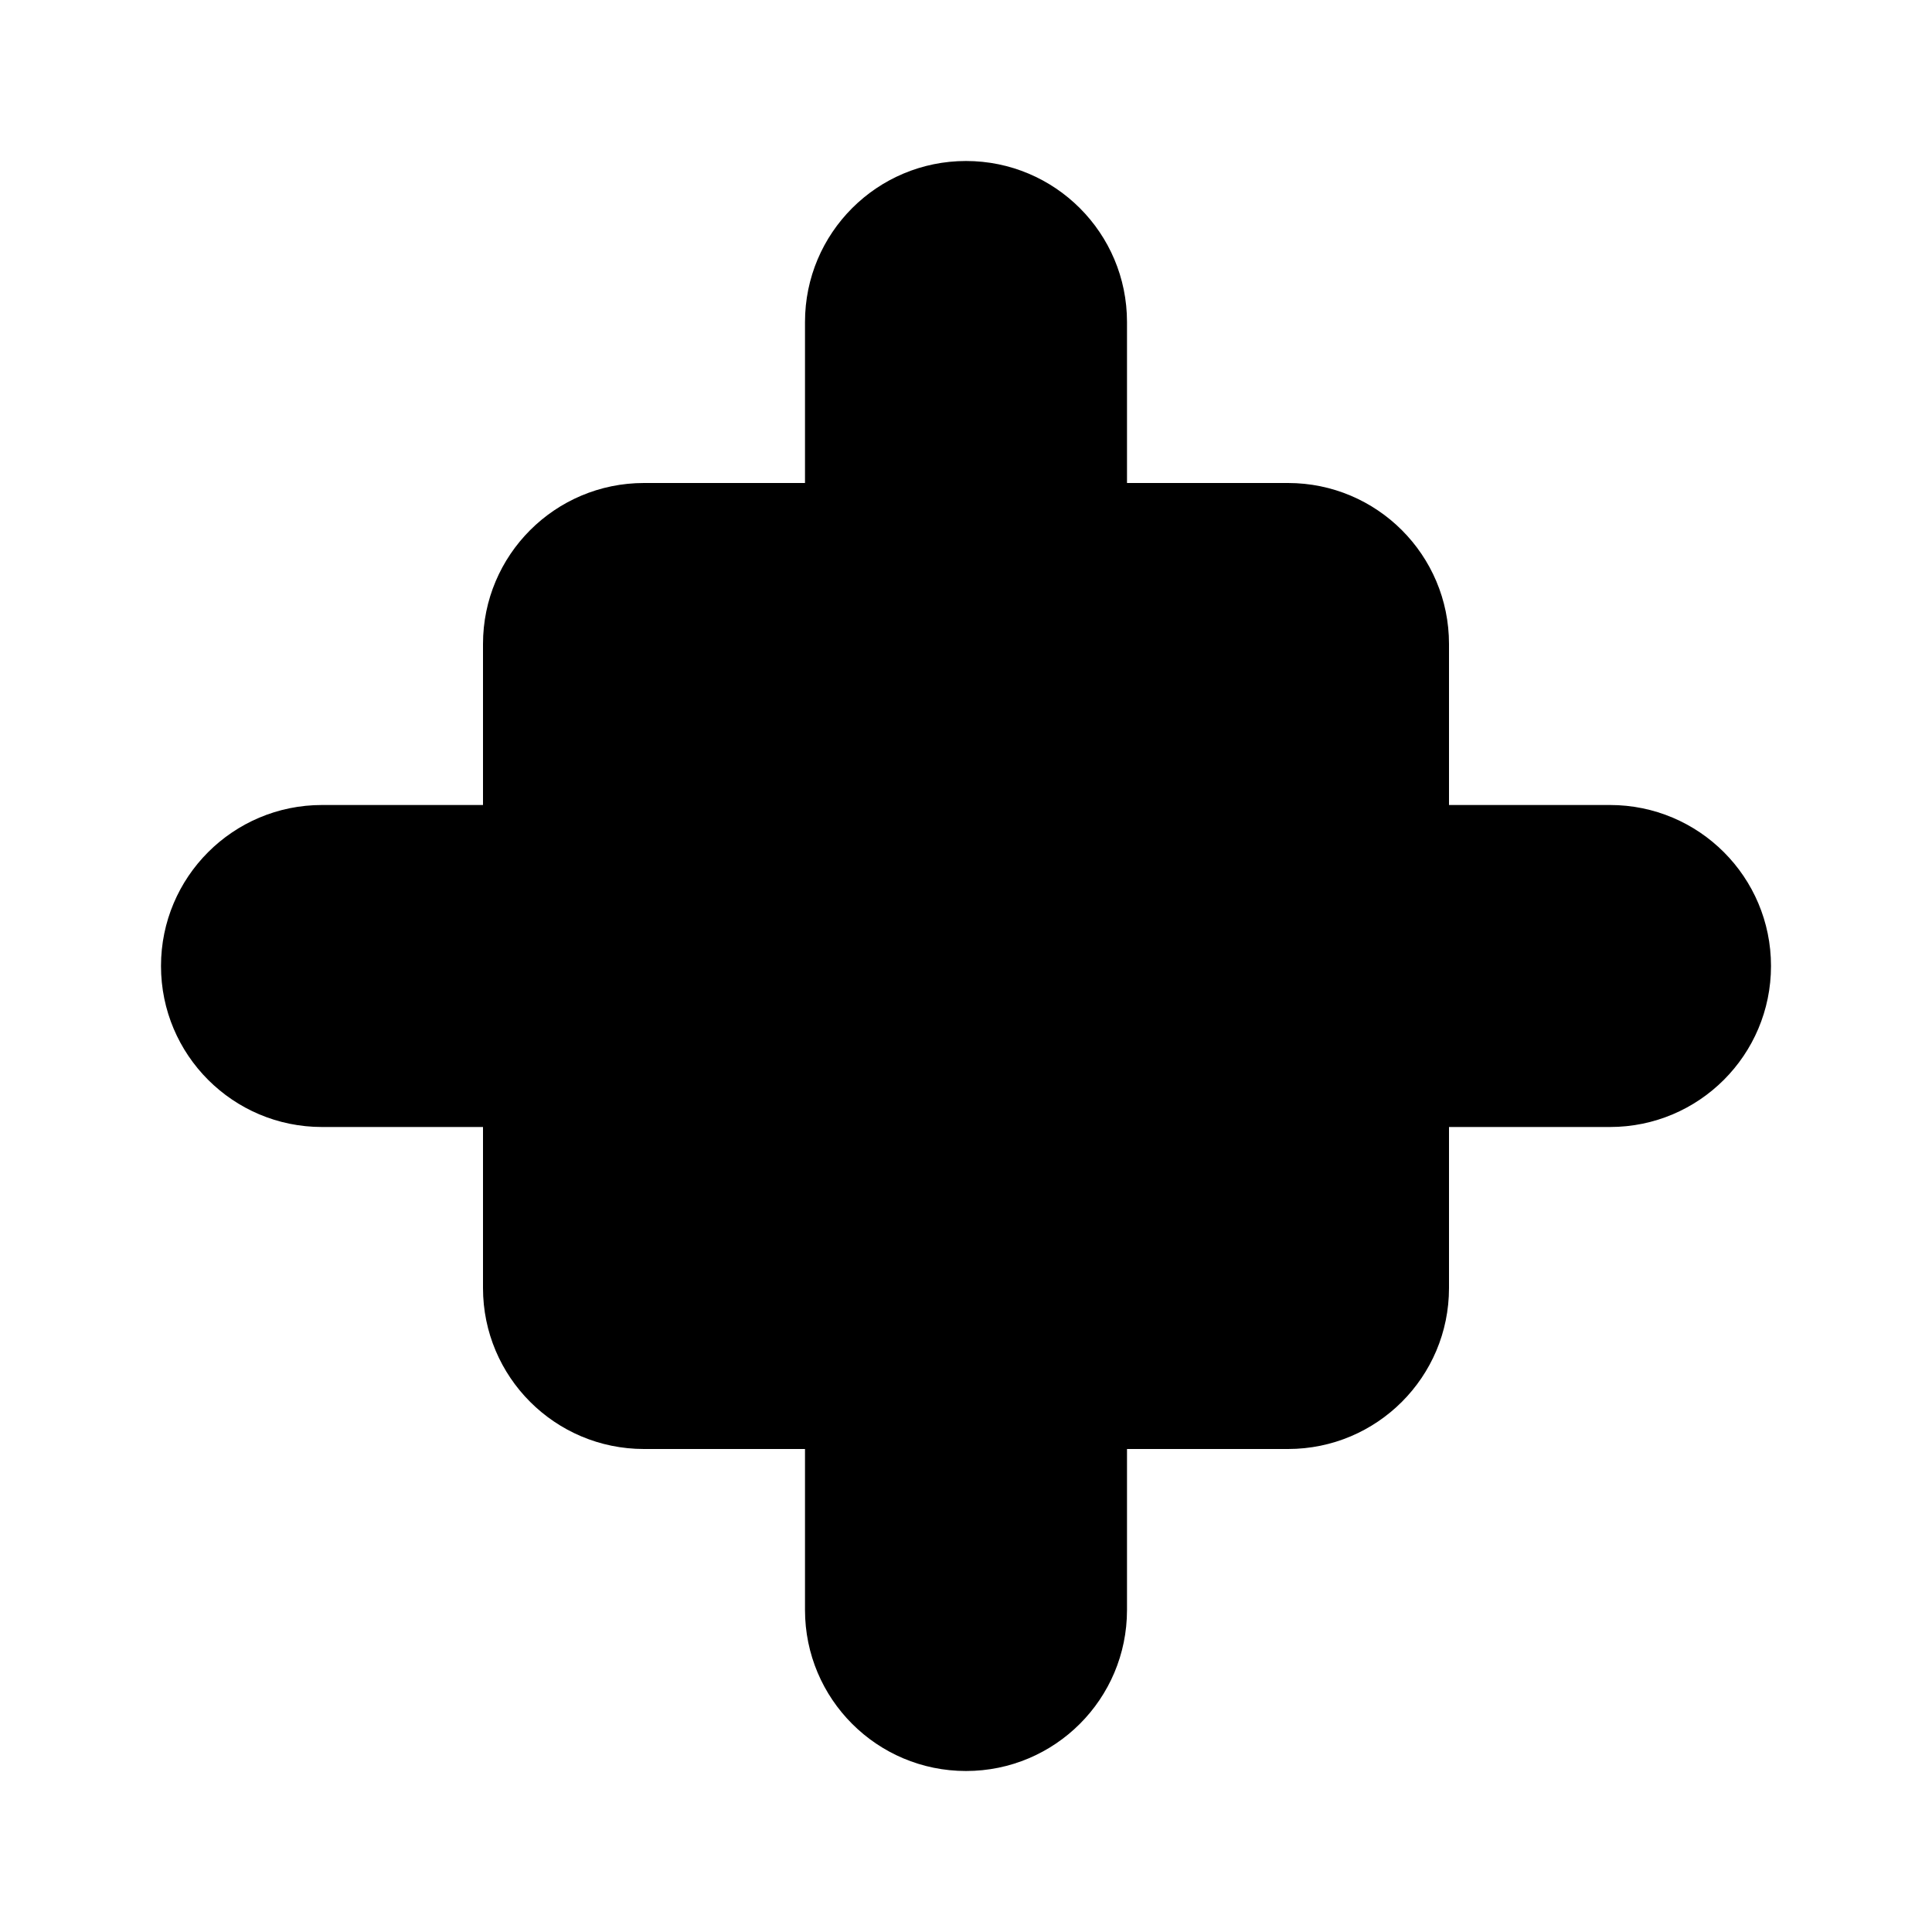
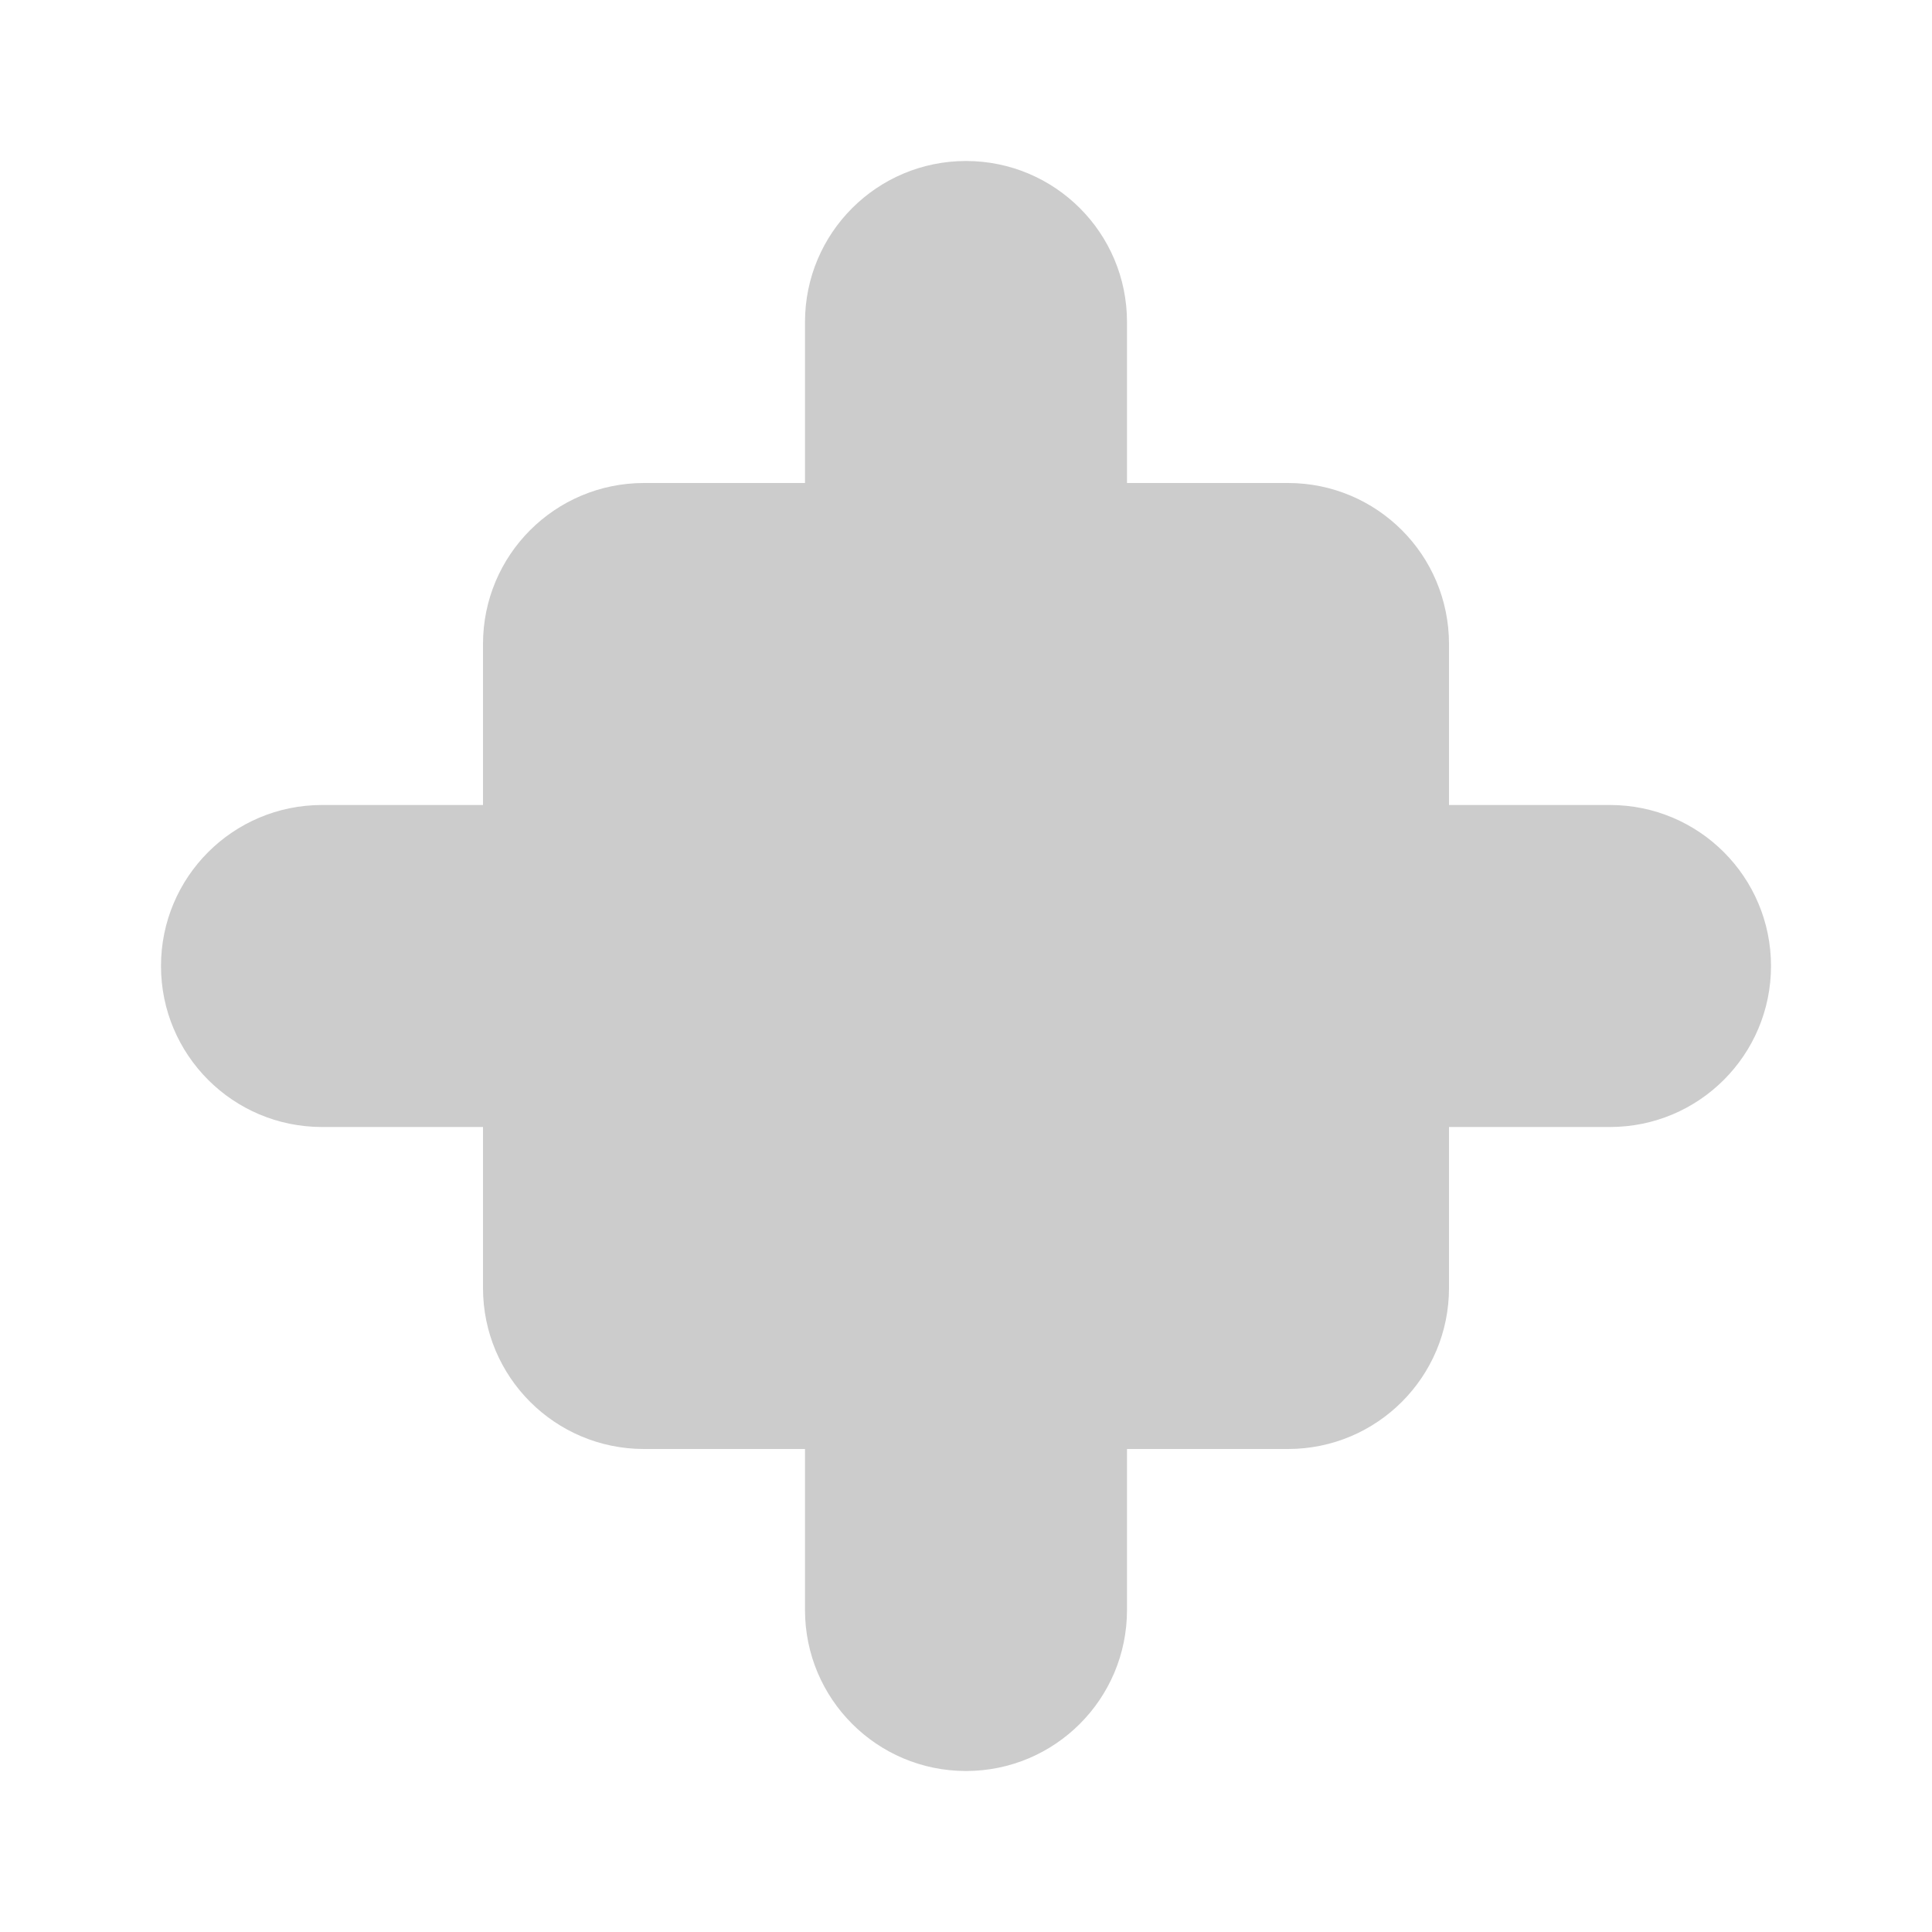
<svg xmlns="http://www.w3.org/2000/svg" width="24" height="24" viewBox="0 0 24 24" fill="none">
-   <path fill-rule="evenodd" clip-rule="evenodd" d="M12 2C10.895 2 10 2.895 10 4V6H8C6.895 6 6 6.895 6 8V10H4C2.895 10 2 10.895 2 12C2 13.105 2.895 14 4 14H6V16C6 17.105 6.895 18 8 18H10V20C10 21.105 10.895 22 12 22C13.105 22 14 21.105 14 20V18H16C17.105 18 18 17.105 18 16V14H20C21.105 14 22 13.105 22 12C22 10.895 21.105 10 20 10H18V8C18 6.895 17.105 6 16 6H14V4C14 2.895 13.105 2 12 2Z" fill="black" />
+   <path fill-rule="evenodd" clip-rule="evenodd" d="M12 2C10.895 2 10 2.895 10 4V6H8C6.895 6 6 6.895 6 8V10H4C2.895 10 2 10.895 2 12C2 13.105 2.895 14 4 14H6V16C6 17.105 6.895 18 8 18H10V20C10 21.105 10.895 22 12 22C13.105 22 14 21.105 14 20V18H16C17.105 18 18 17.105 18 16V14H20C21.105 14 22 13.105 22 12C22 10.895 21.105 10 20 10H18V8C18 6.895 17.105 6 16 6H14V4C14 2.895 13.105 2 12 2Z" fill="#ccc" />
</svg>
